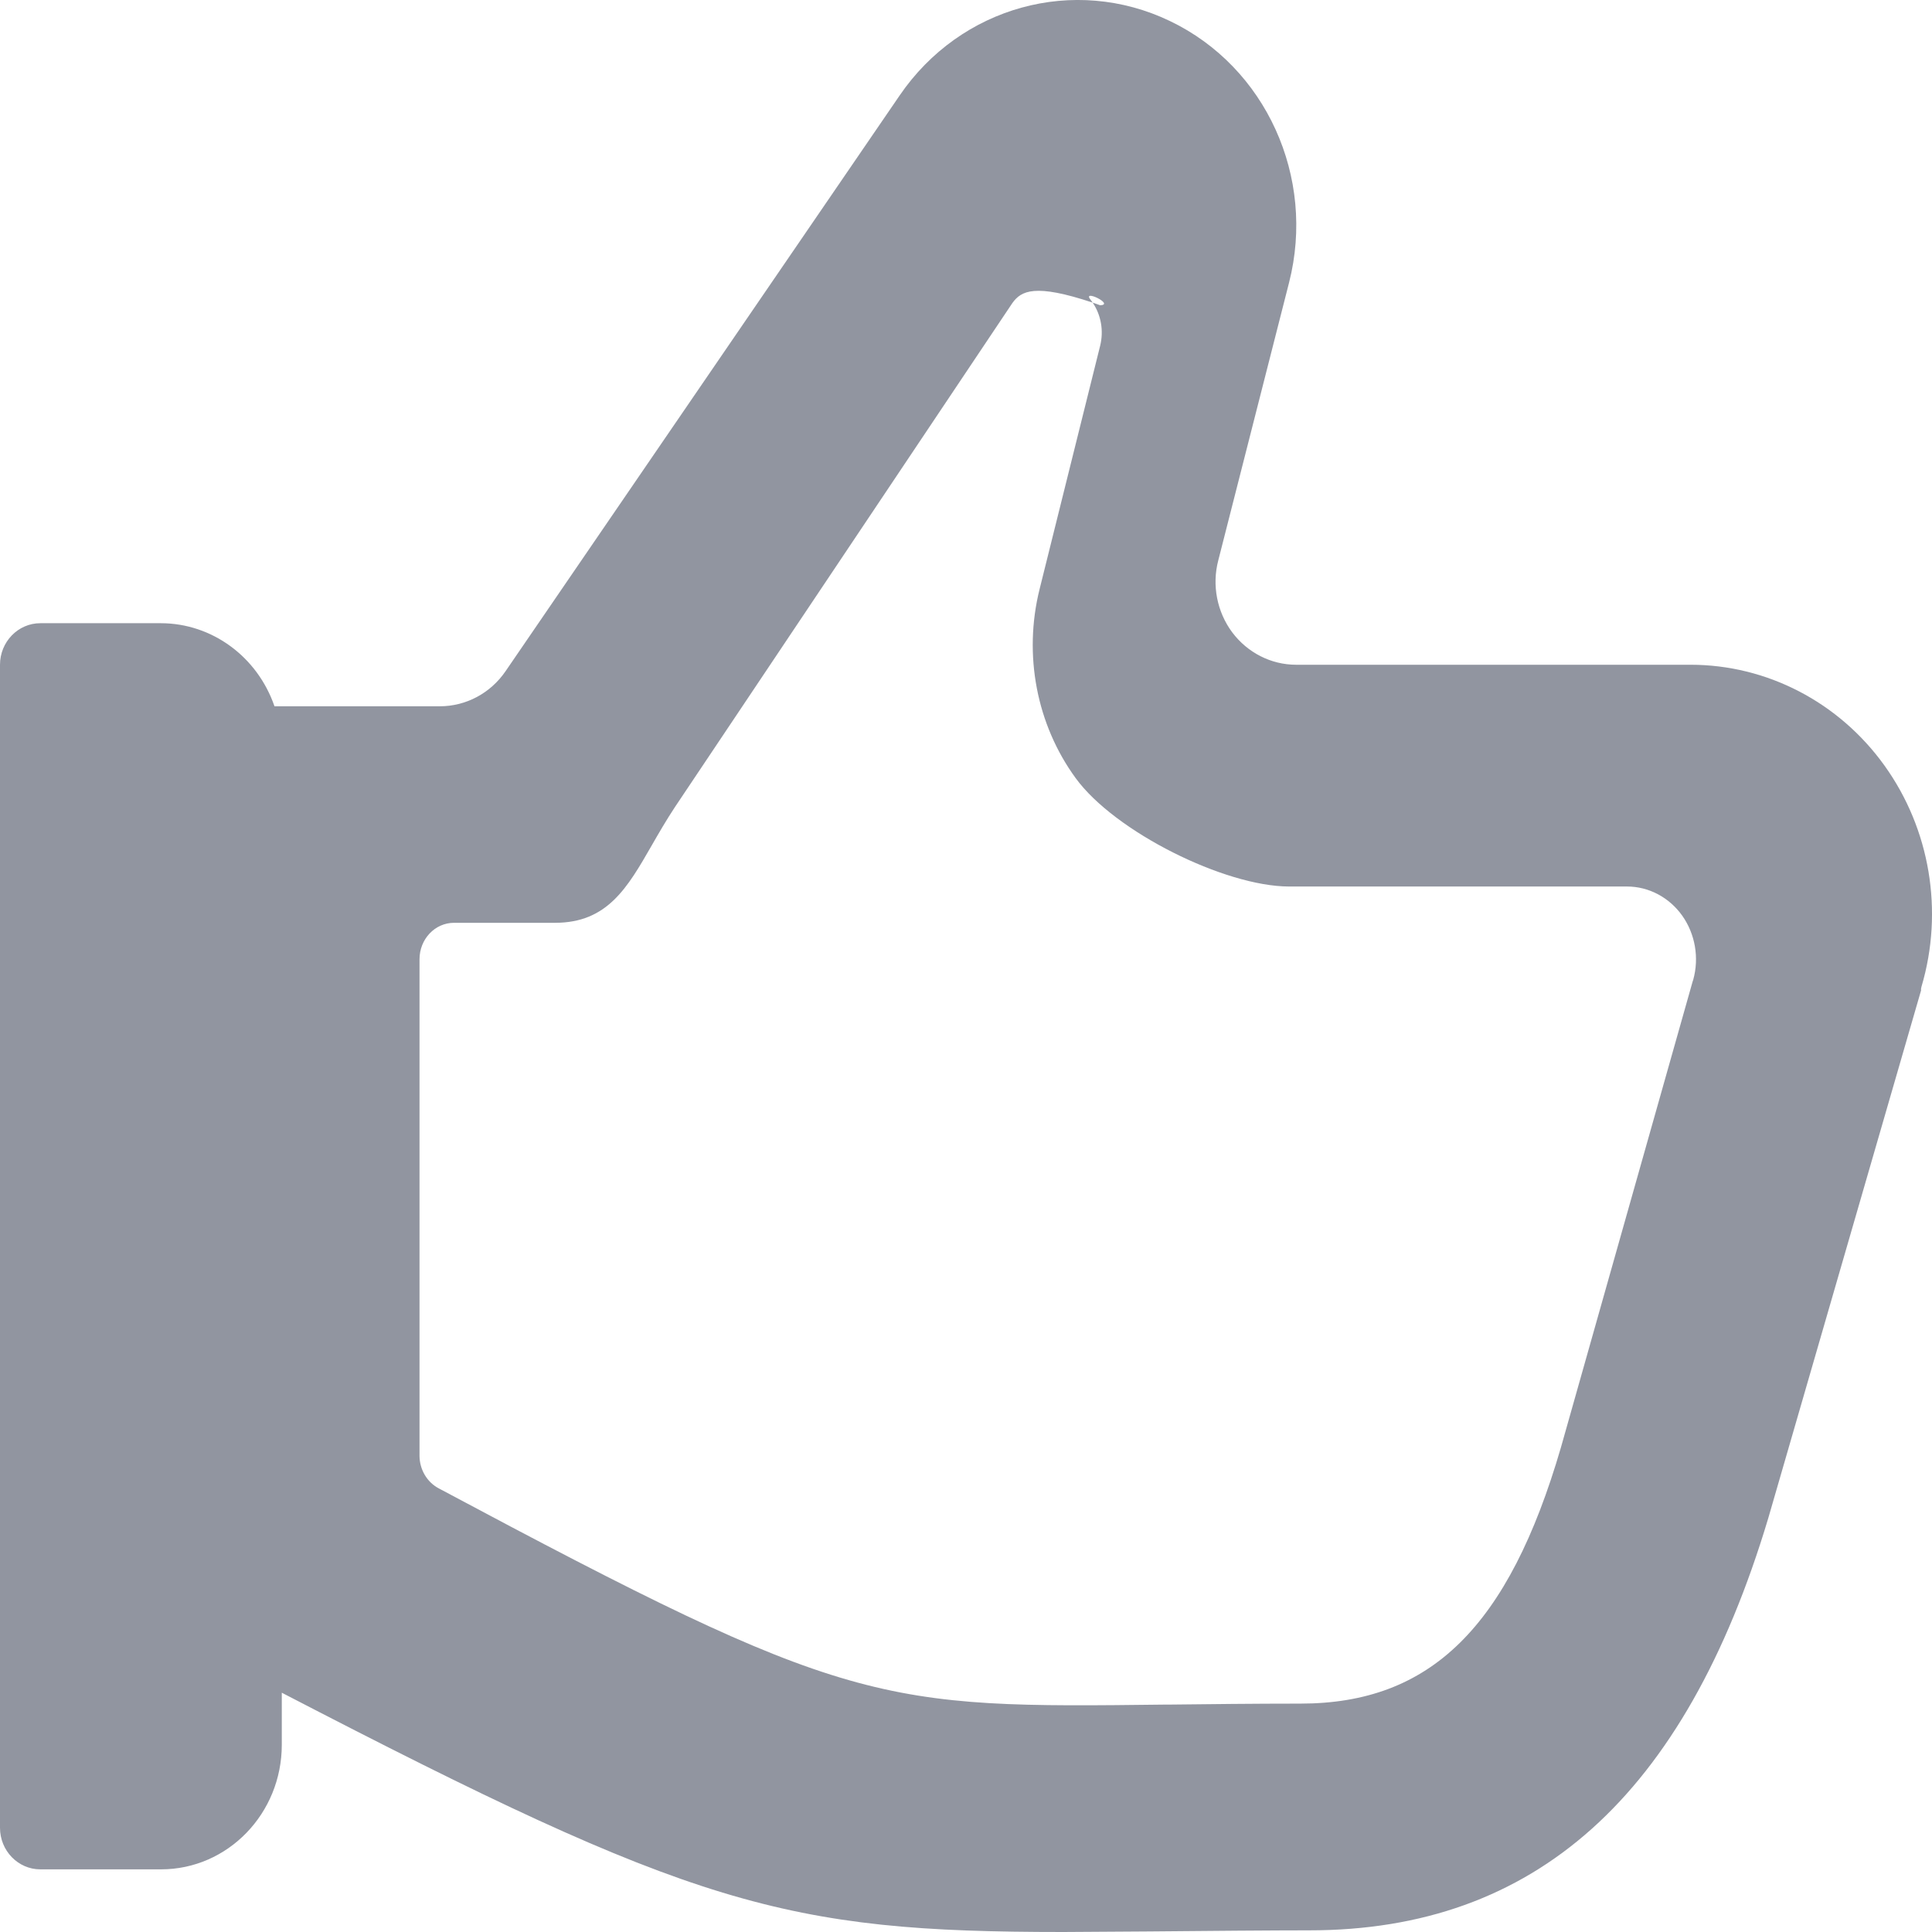
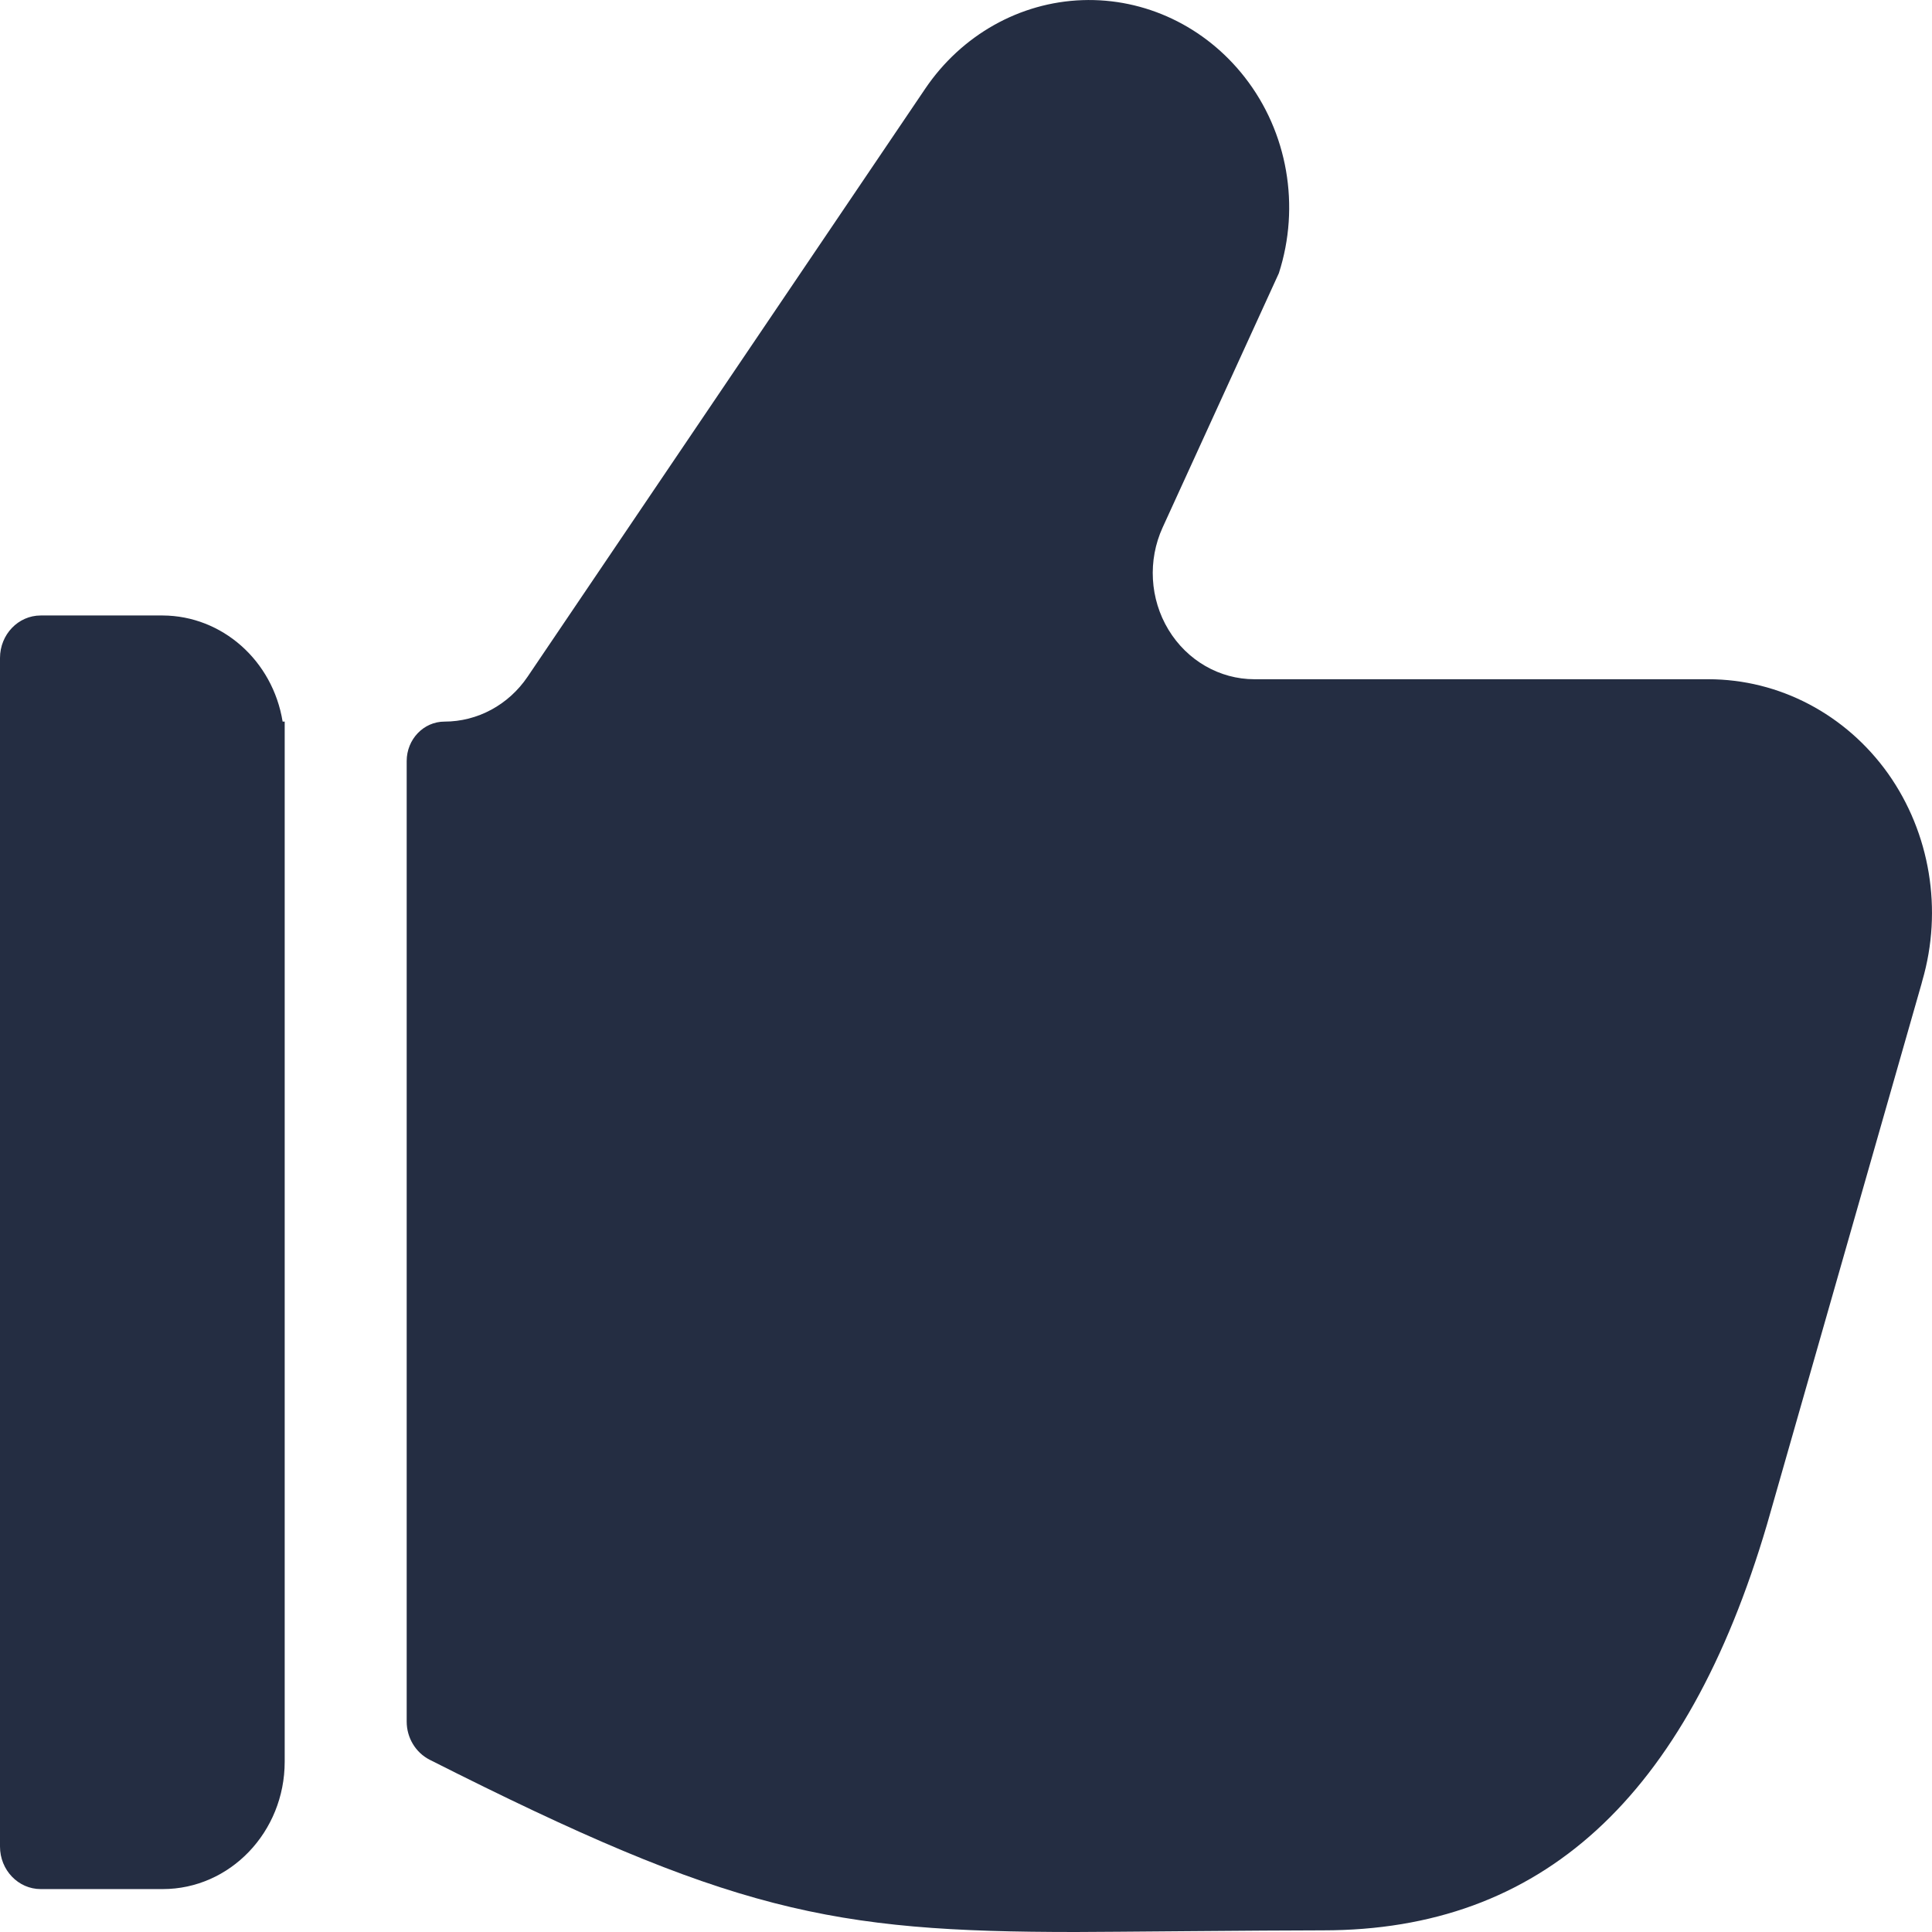
<svg xmlns="http://www.w3.org/2000/svg" width="14" height="14" viewBox="0 0 14 14" fill="none">
-   <path fill-rule="evenodd" clip-rule="evenodd" d="M13.656 5.548C13.986 6.008 14.086 6.602 13.924 7.149C13.922 7.158 13.919 7.167 13.921 7.176L12.813 11.003C12.209 13.017 11.121 13.988 9.488 13.988C9.241 13.988 8.738 13.992 8.324 13.996C8.036 13.998 7.791 14 7.706 14C5.683 14 5.029 13.816 2.042 12.266V12.643C2.042 13.142 1.65 13.546 1.167 13.546H0.292C0.131 13.546 0 13.411 0 13.245V4.817C0 4.651 0.131 4.516 0.292 4.516H1.167C1.536 4.517 1.865 4.758 1.989 5.118H3.187C3.377 5.118 3.555 5.023 3.664 4.863L6.519 0.692C6.96 0.046 7.785 -0.181 8.479 0.153C9.173 0.486 9.536 1.284 9.341 2.048L8.828 4.061C8.781 4.241 8.819 4.434 8.929 4.582C9.04 4.73 9.211 4.817 9.392 4.817H12.25C12.804 4.817 13.326 5.088 13.656 5.548ZM12.265 7.114L12.27 7.099C12.314 6.94 12.284 6.768 12.19 6.635C12.095 6.502 11.947 6.424 11.79 6.424H9.34C8.875 6.423 8.079 6.028 7.795 5.639C7.511 5.25 7.415 4.745 7.533 4.27L7.972 2.506C7.999 2.398 7.979 2.283 7.918 2.193C7.935 2.199 7.954 2.205 7.972 2.212C8.082 2.208 7.832 2.088 7.905 2.175C7.909 2.181 7.914 2.187 7.918 2.193C7.498 2.053 7.4 2.107 7.336 2.196L4.891 5.848C4.829 5.942 4.775 6.035 4.724 6.124C4.546 6.434 4.401 6.687 4.022 6.687H3.29C3.152 6.687 3.04 6.805 3.04 6.951V10.551C3.041 10.649 3.094 10.739 3.177 10.784C6.159 12.377 6.365 12.377 8.453 12.352L8.485 12.352C8.763 12.349 9.073 12.345 9.423 12.345C10.366 12.345 10.931 11.791 11.311 10.489L12.265 7.114Z" fill="#242D42" fill-opacity="0.5" />
+   <path d="M13.93 7.106C14.079 6.594 13.987 6.037 13.682 5.606C13.376 5.176 12.893 4.922 12.379 4.922H9.09C8.837 4.922 8.602 4.786 8.467 4.563C8.332 4.34 8.316 4.06 8.425 3.822L9.267 1.98C9.424 1.494 9.331 0.958 9.02 0.56C8.733 0.192 8.298 -0.015 7.843 0.001C7.389 0.017 6.968 0.254 6.705 0.642L3.823 4.904C3.685 5.108 3.46 5.229 3.221 5.229C3.07 5.229 2.947 5.357 2.947 5.515V12.475C2.947 12.593 3.012 12.7 3.114 12.752C5.295 13.854 6.019 14 7.795 14C8 14 9.163 13.988 9.588 13.988C11.168 13.988 12.219 13.031 12.804 11.048L13.924 7.129L13.93 7.106Z" fill="#242D42" />
+   <path d="M2.063 5.229H2.048C1.976 4.786 1.609 4.462 1.179 4.46H0.295C0.132 4.46 0 4.598 0 4.768V13.381C0 13.551 0.132 13.689 0.295 13.689H1.179C1.667 13.689 2.063 13.275 2.063 12.766V5.229Z" fill="#242D42" />
</svg>
